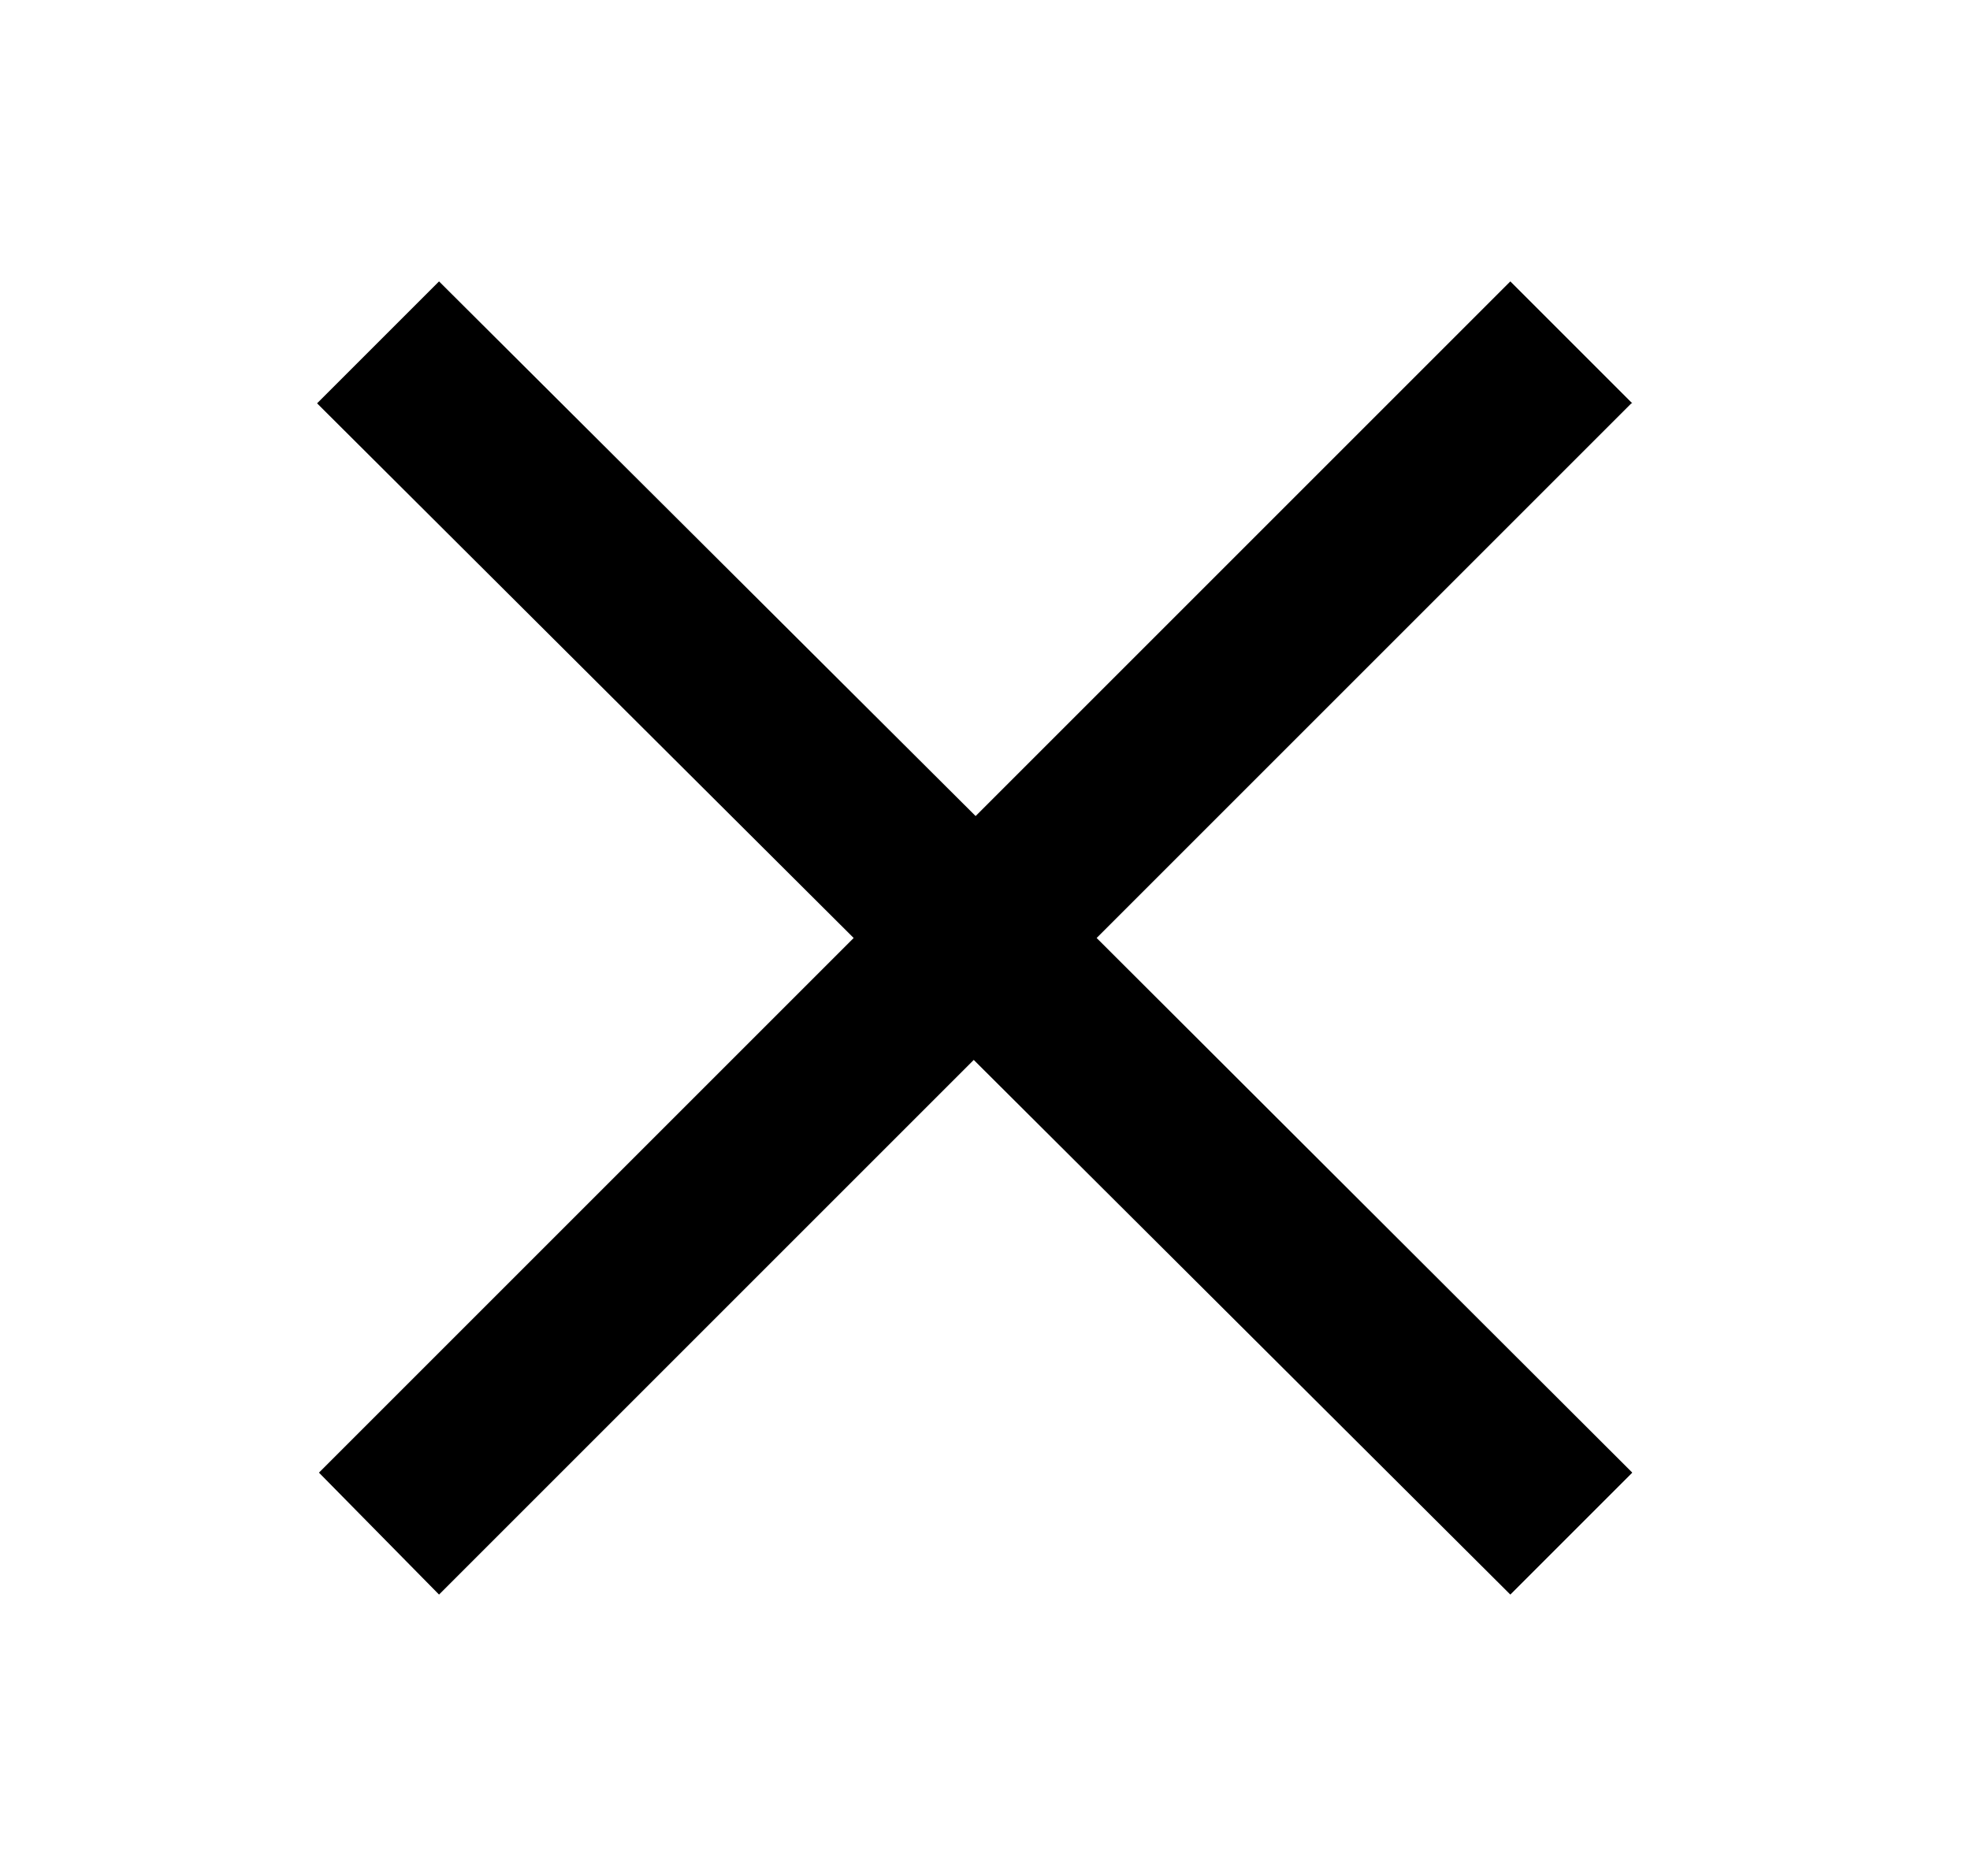
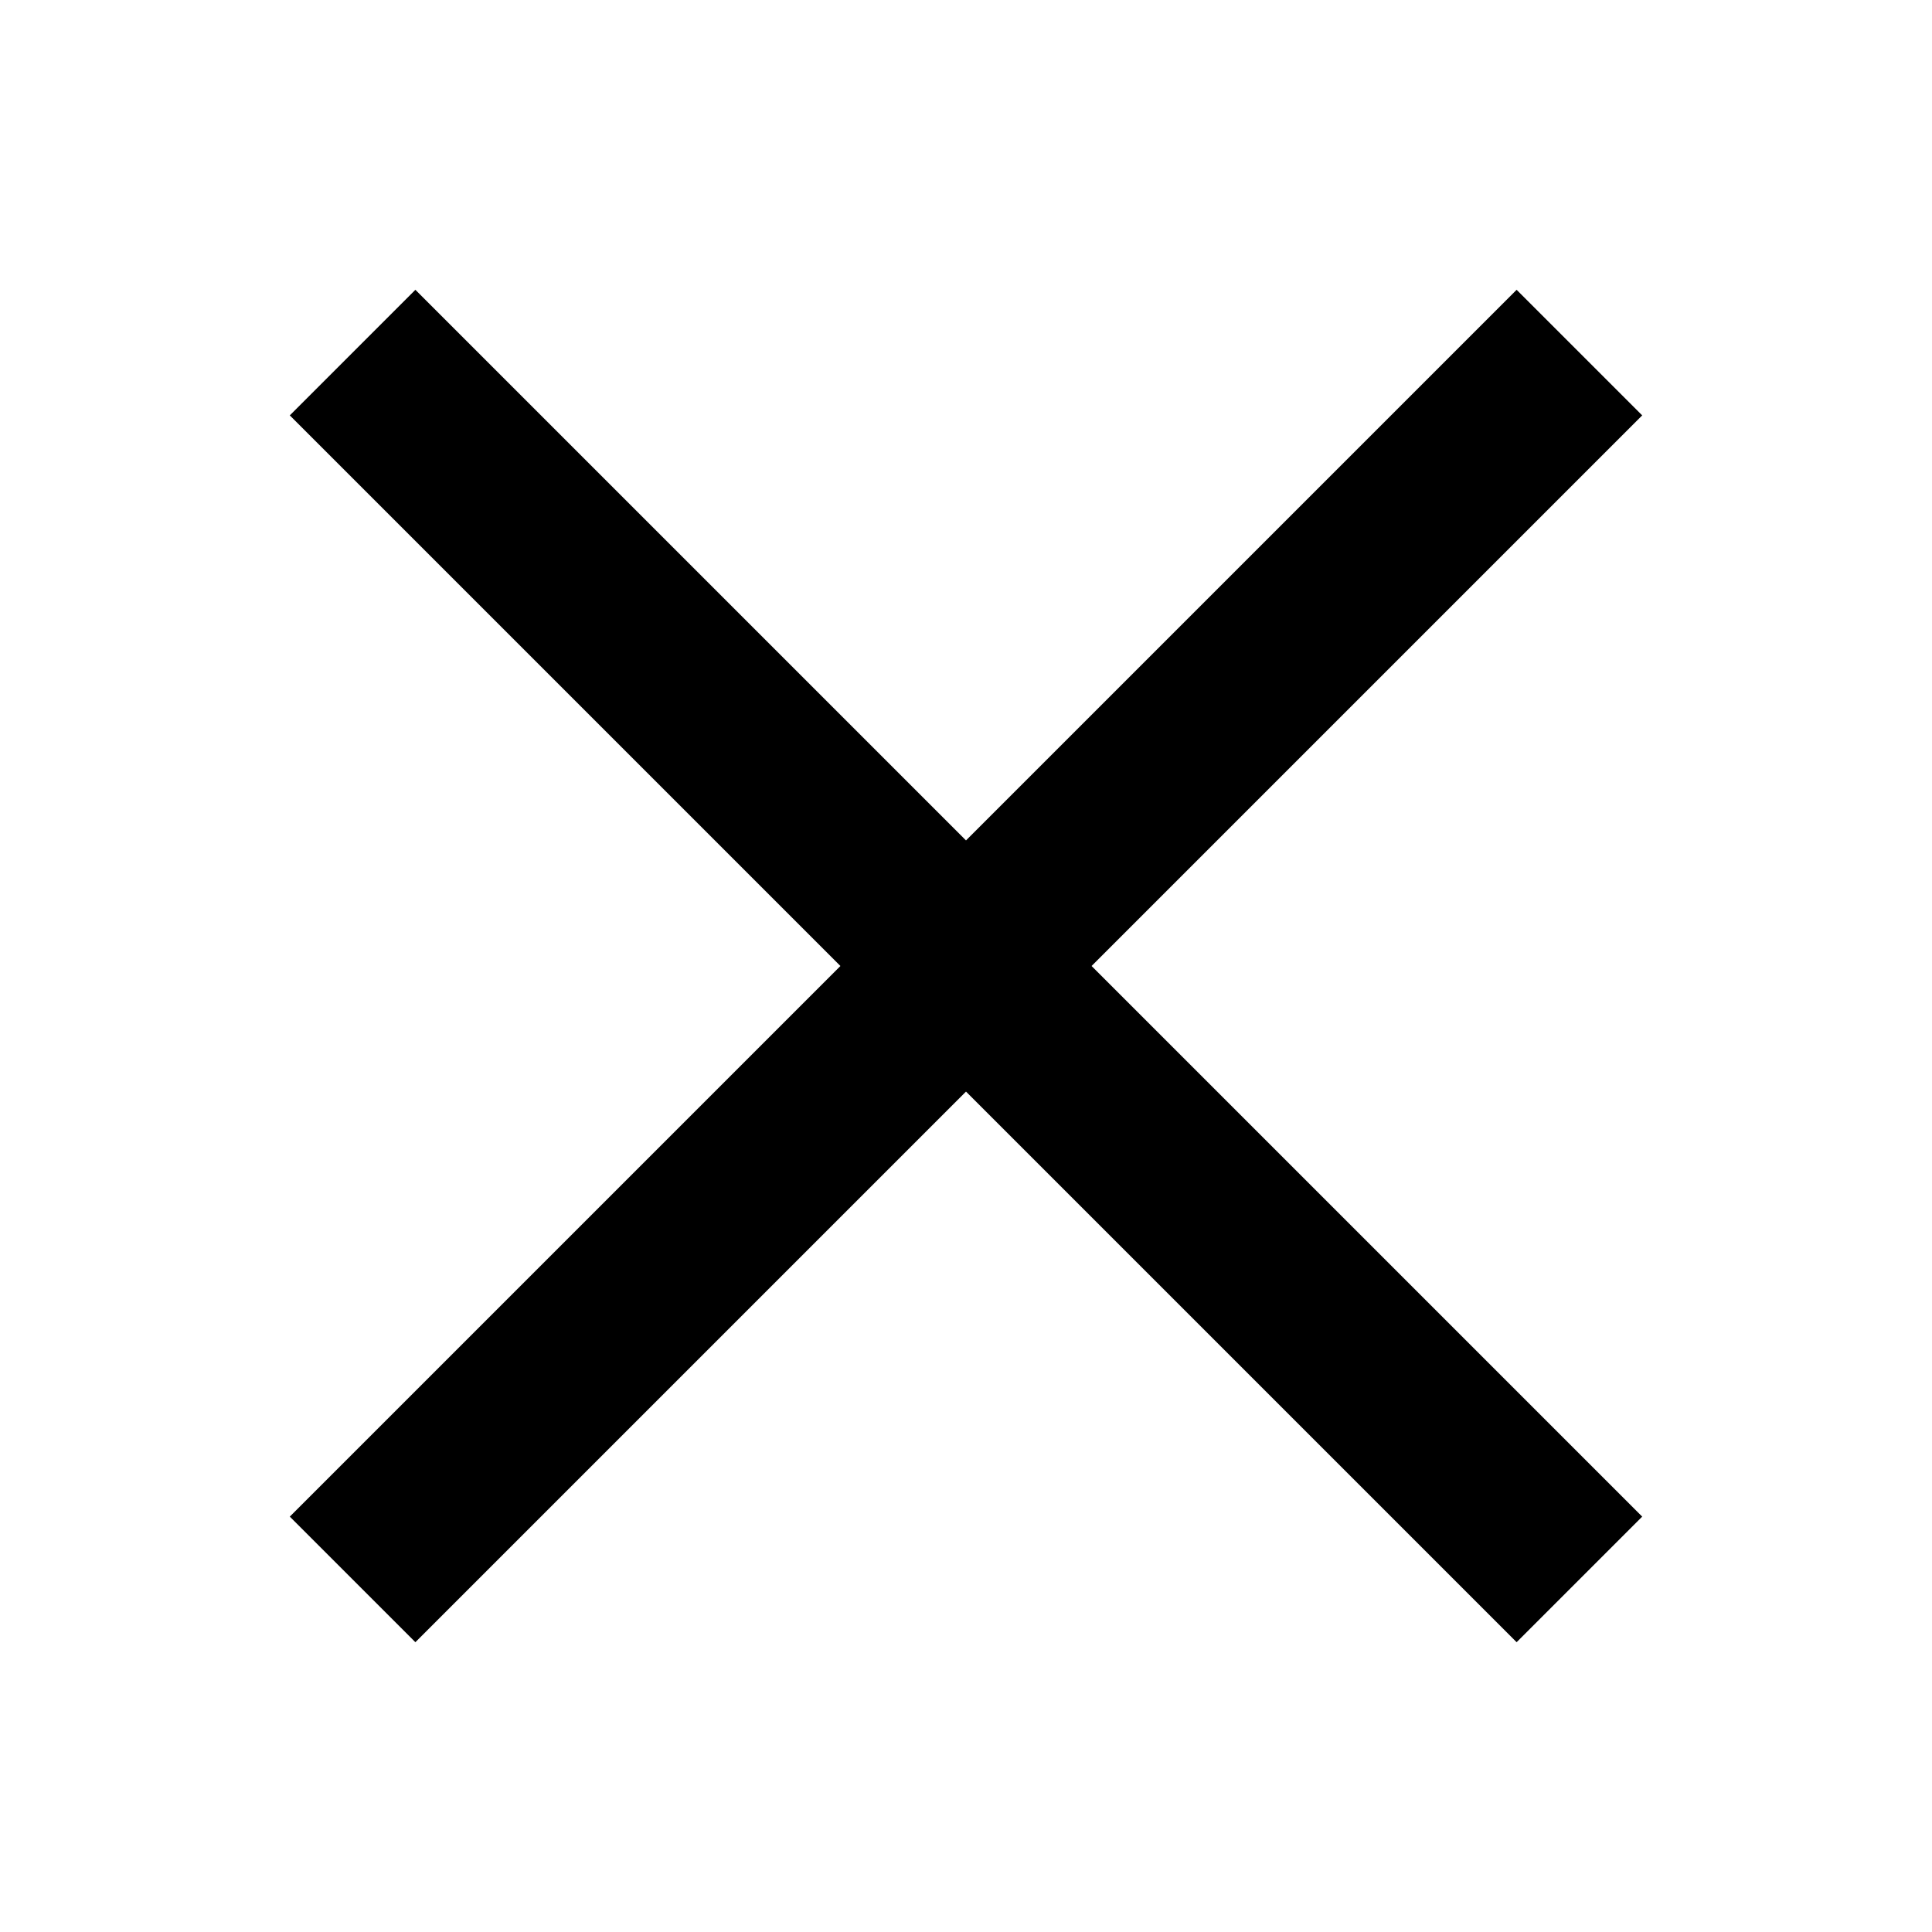
- <svg xmlns="http://www.w3.org/2000/svg" width="21" height="20" fill="none" viewBox="0 0 21 20">
-   <path fill="#000" d="M17.4 4.3 16.1 3l-5.7 5.7L4.68 3l-1.3 1.3L9.1 10l-5.7 5.7L4.68 17l5.7-5.7L16.1 17l1.3-1.3-5.71-5.7 5.7-5.7Z" />
+ <svg xmlns="http://www.w3.org/2000/svg" width="20" height="20" fill="none" viewBox="0 0 20 20">
+   <path fill="#000" d="M17 4.3 15.7 3 10 8.7 4.3 3 3 4.3 8.7 10 3 15.7 4.3 17l5.7-5.7 5.7 5.7 1.3-1.3-5.7-5.7L17 4.3Z" />
</svg>
